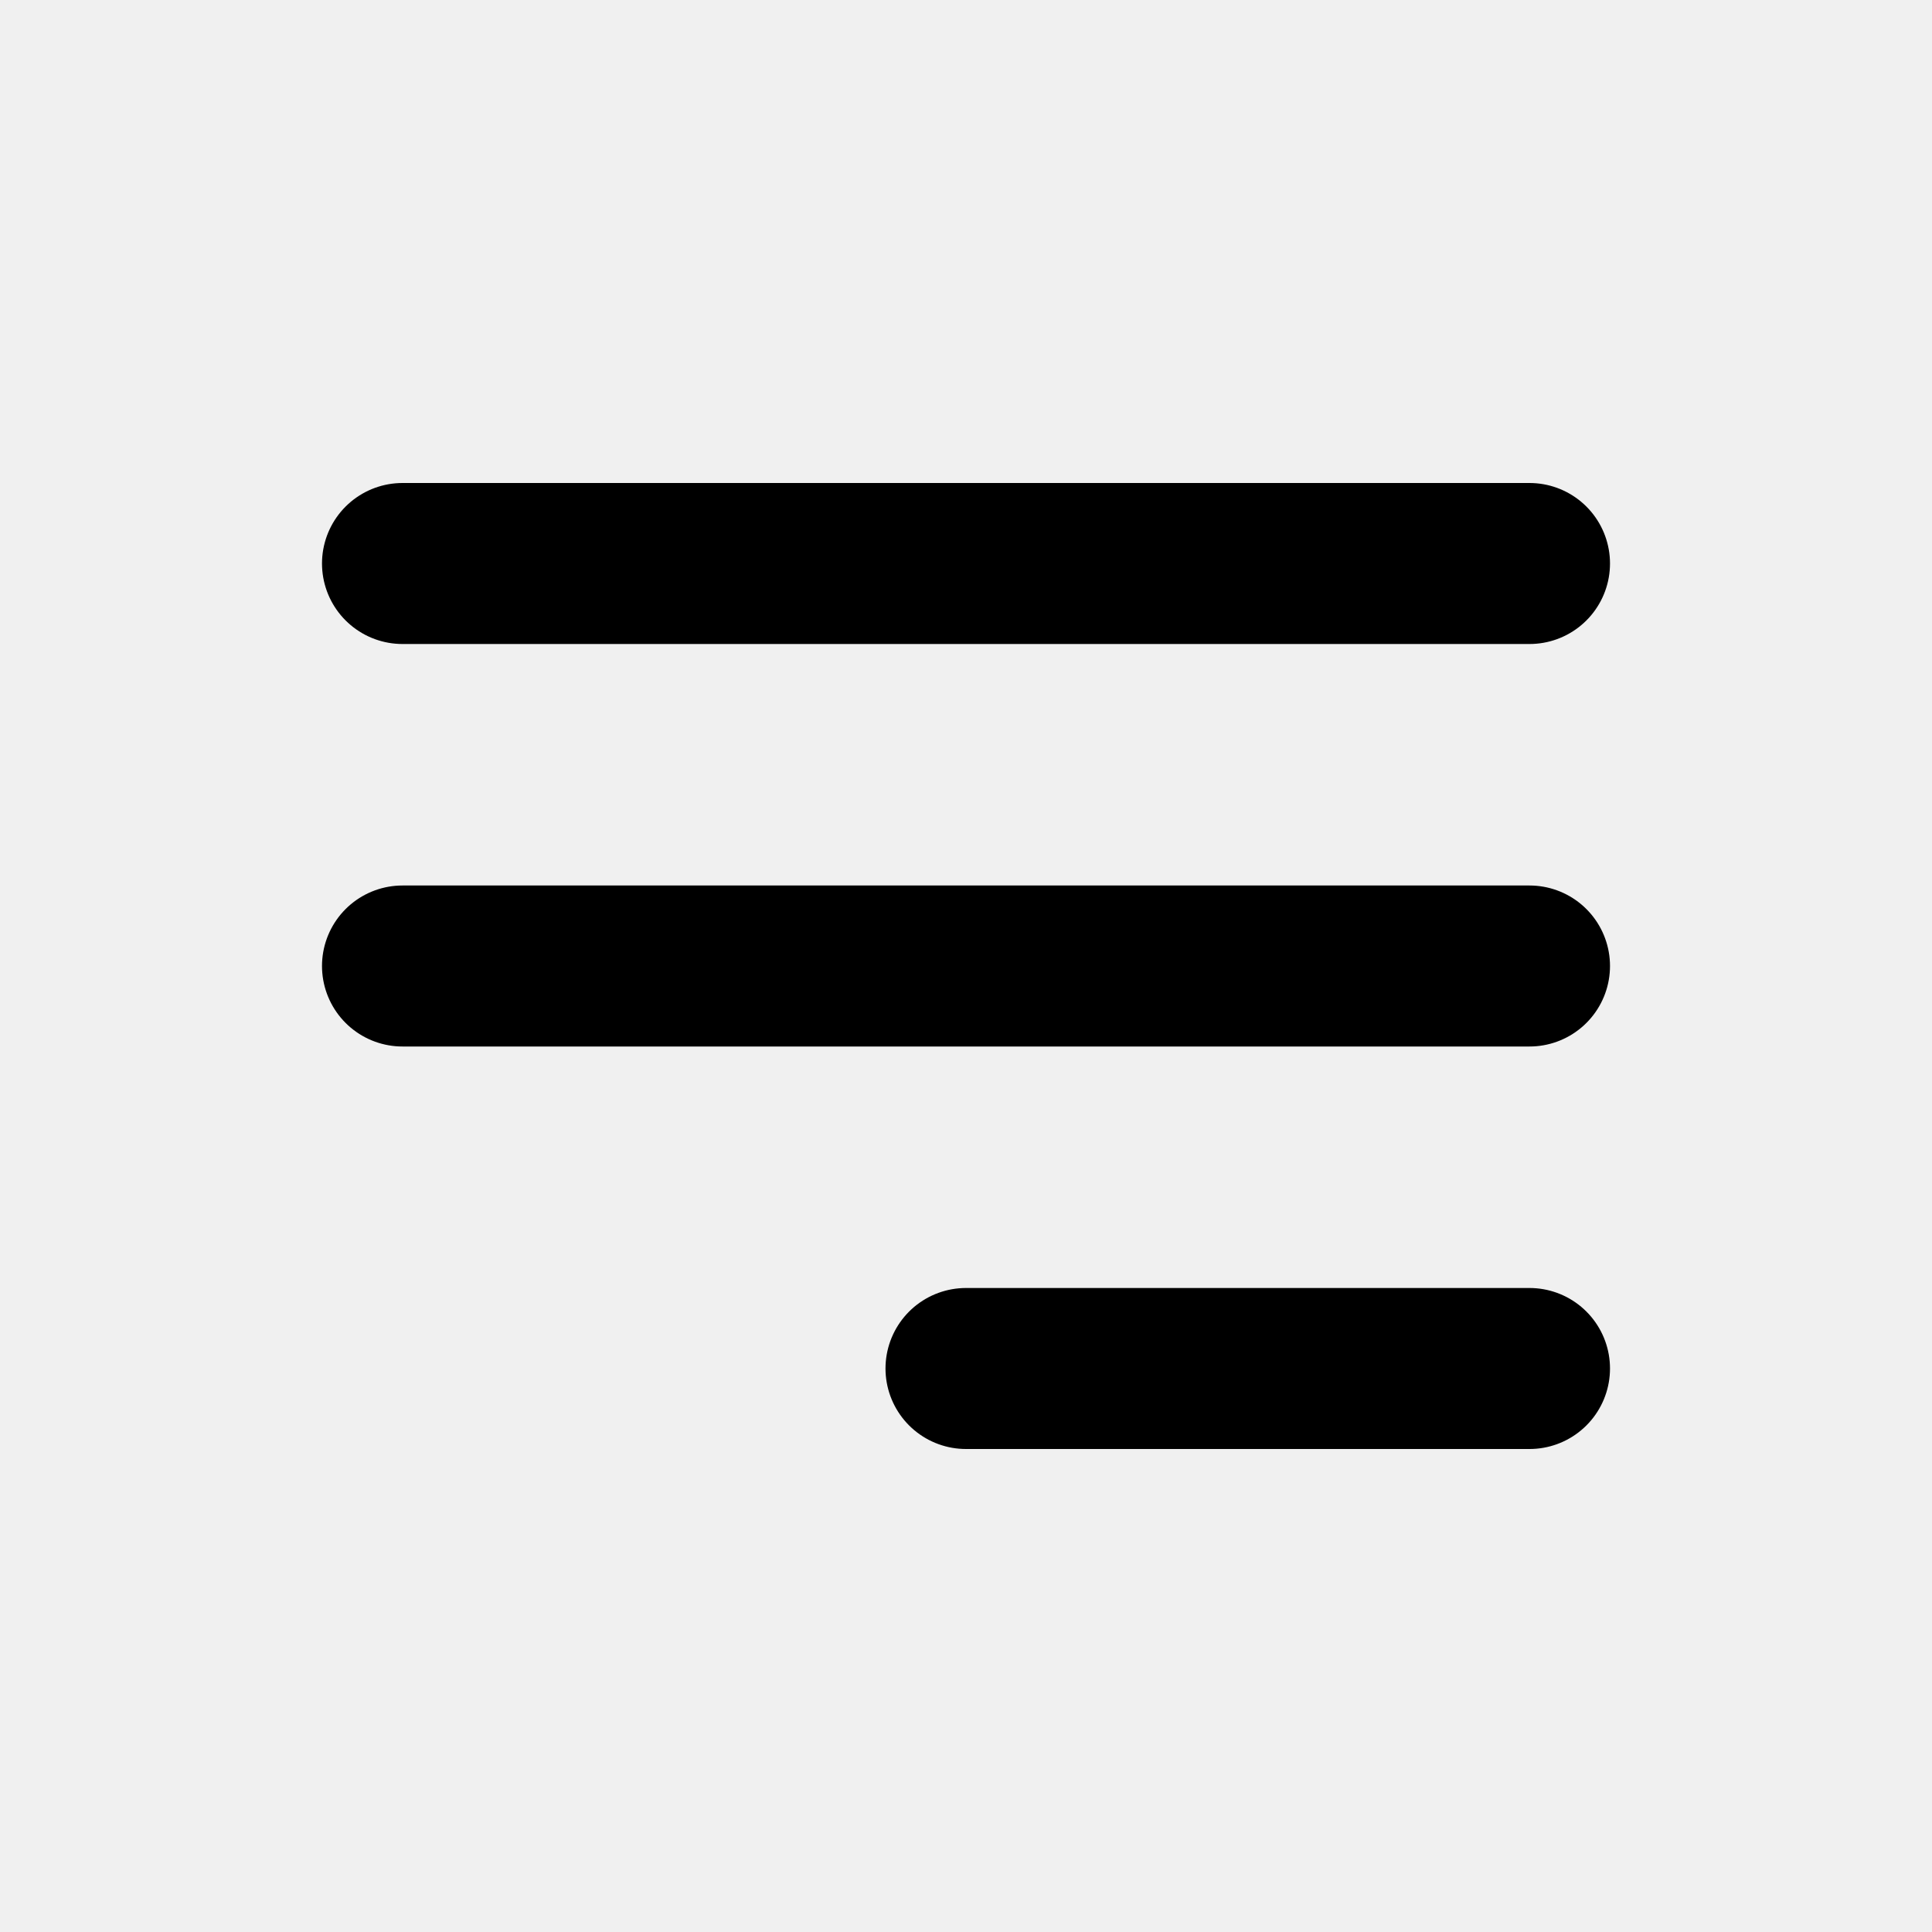
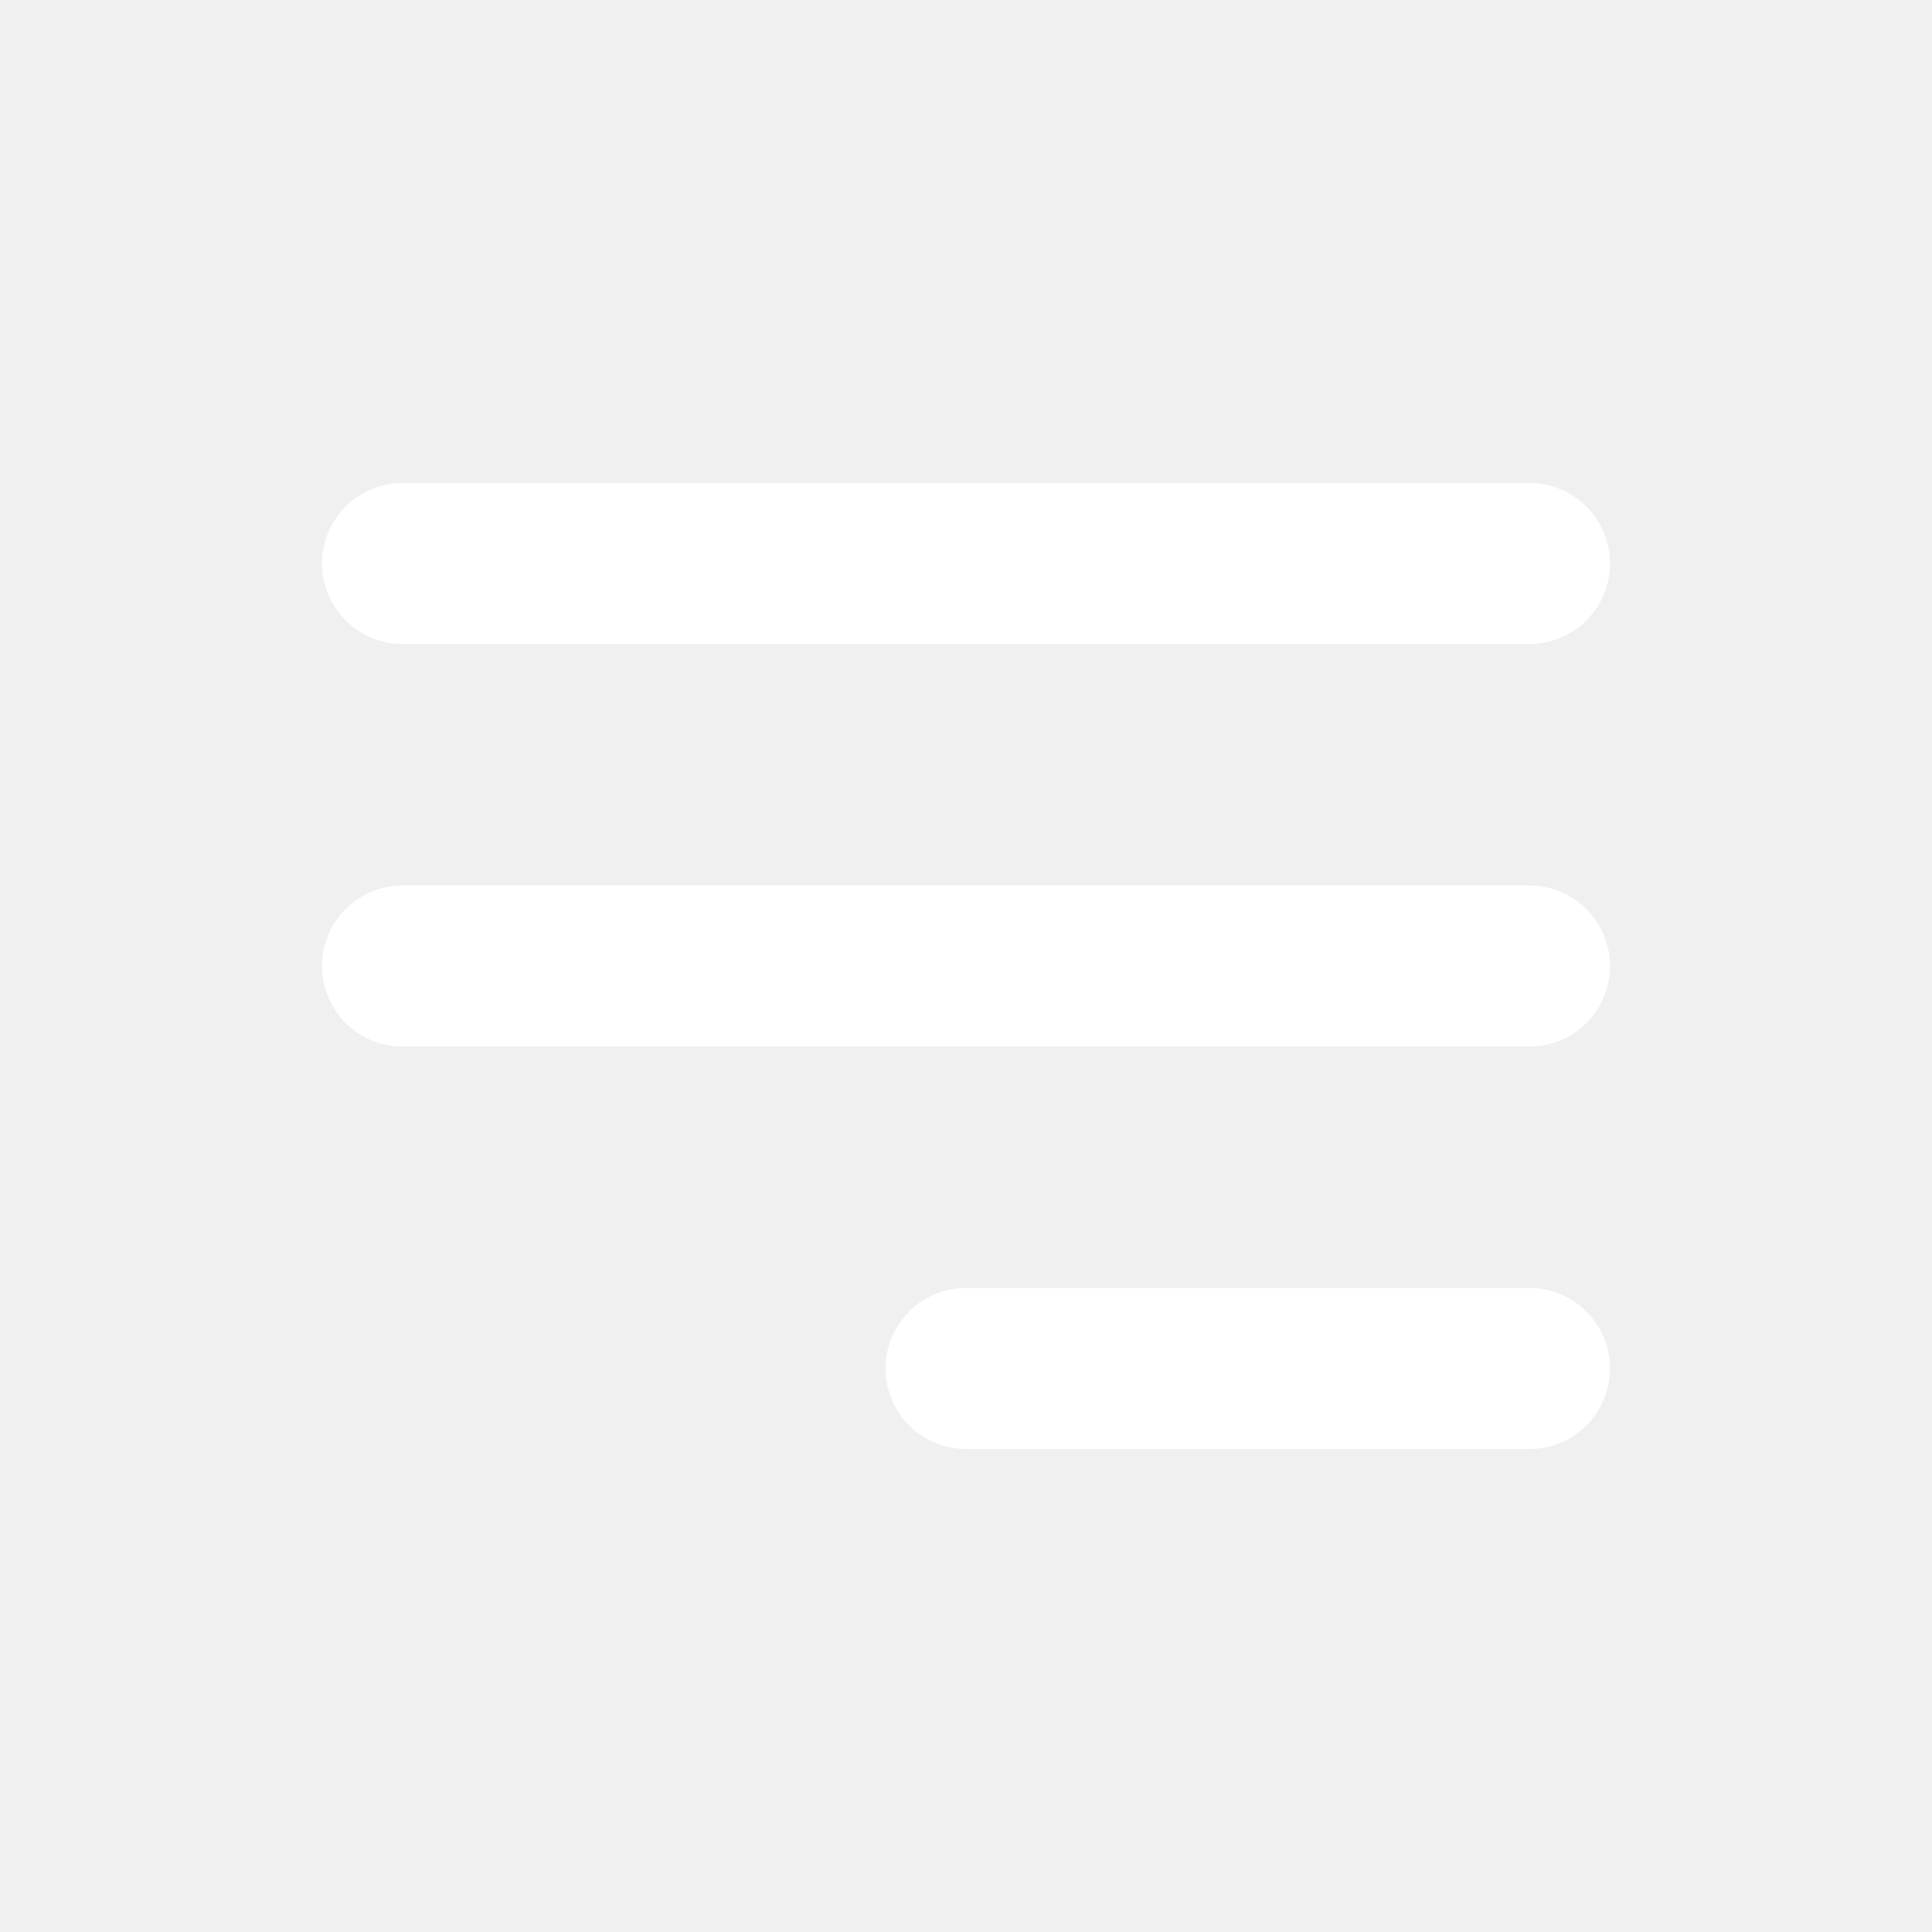
<svg xmlns="http://www.w3.org/2000/svg" width="30px" height="30px" viewBox="0 0 24 24" fill="none">
  <g id="Menu / Menu_Alt_01">
-     <path id="Vector" d="M12 17H19M5 12H19M5 7H19" stroke="#000000" stroke-width="2" stroke-linecap="round" stroke-linejoin="round" />
+     <path id="Vector" d="M12 17H19M5 12H19M5 7H19" stroke="#FFFFFF" stroke-width="2" stroke-linecap="round" stroke-linejoin="round" />
  </g>
</svg>
